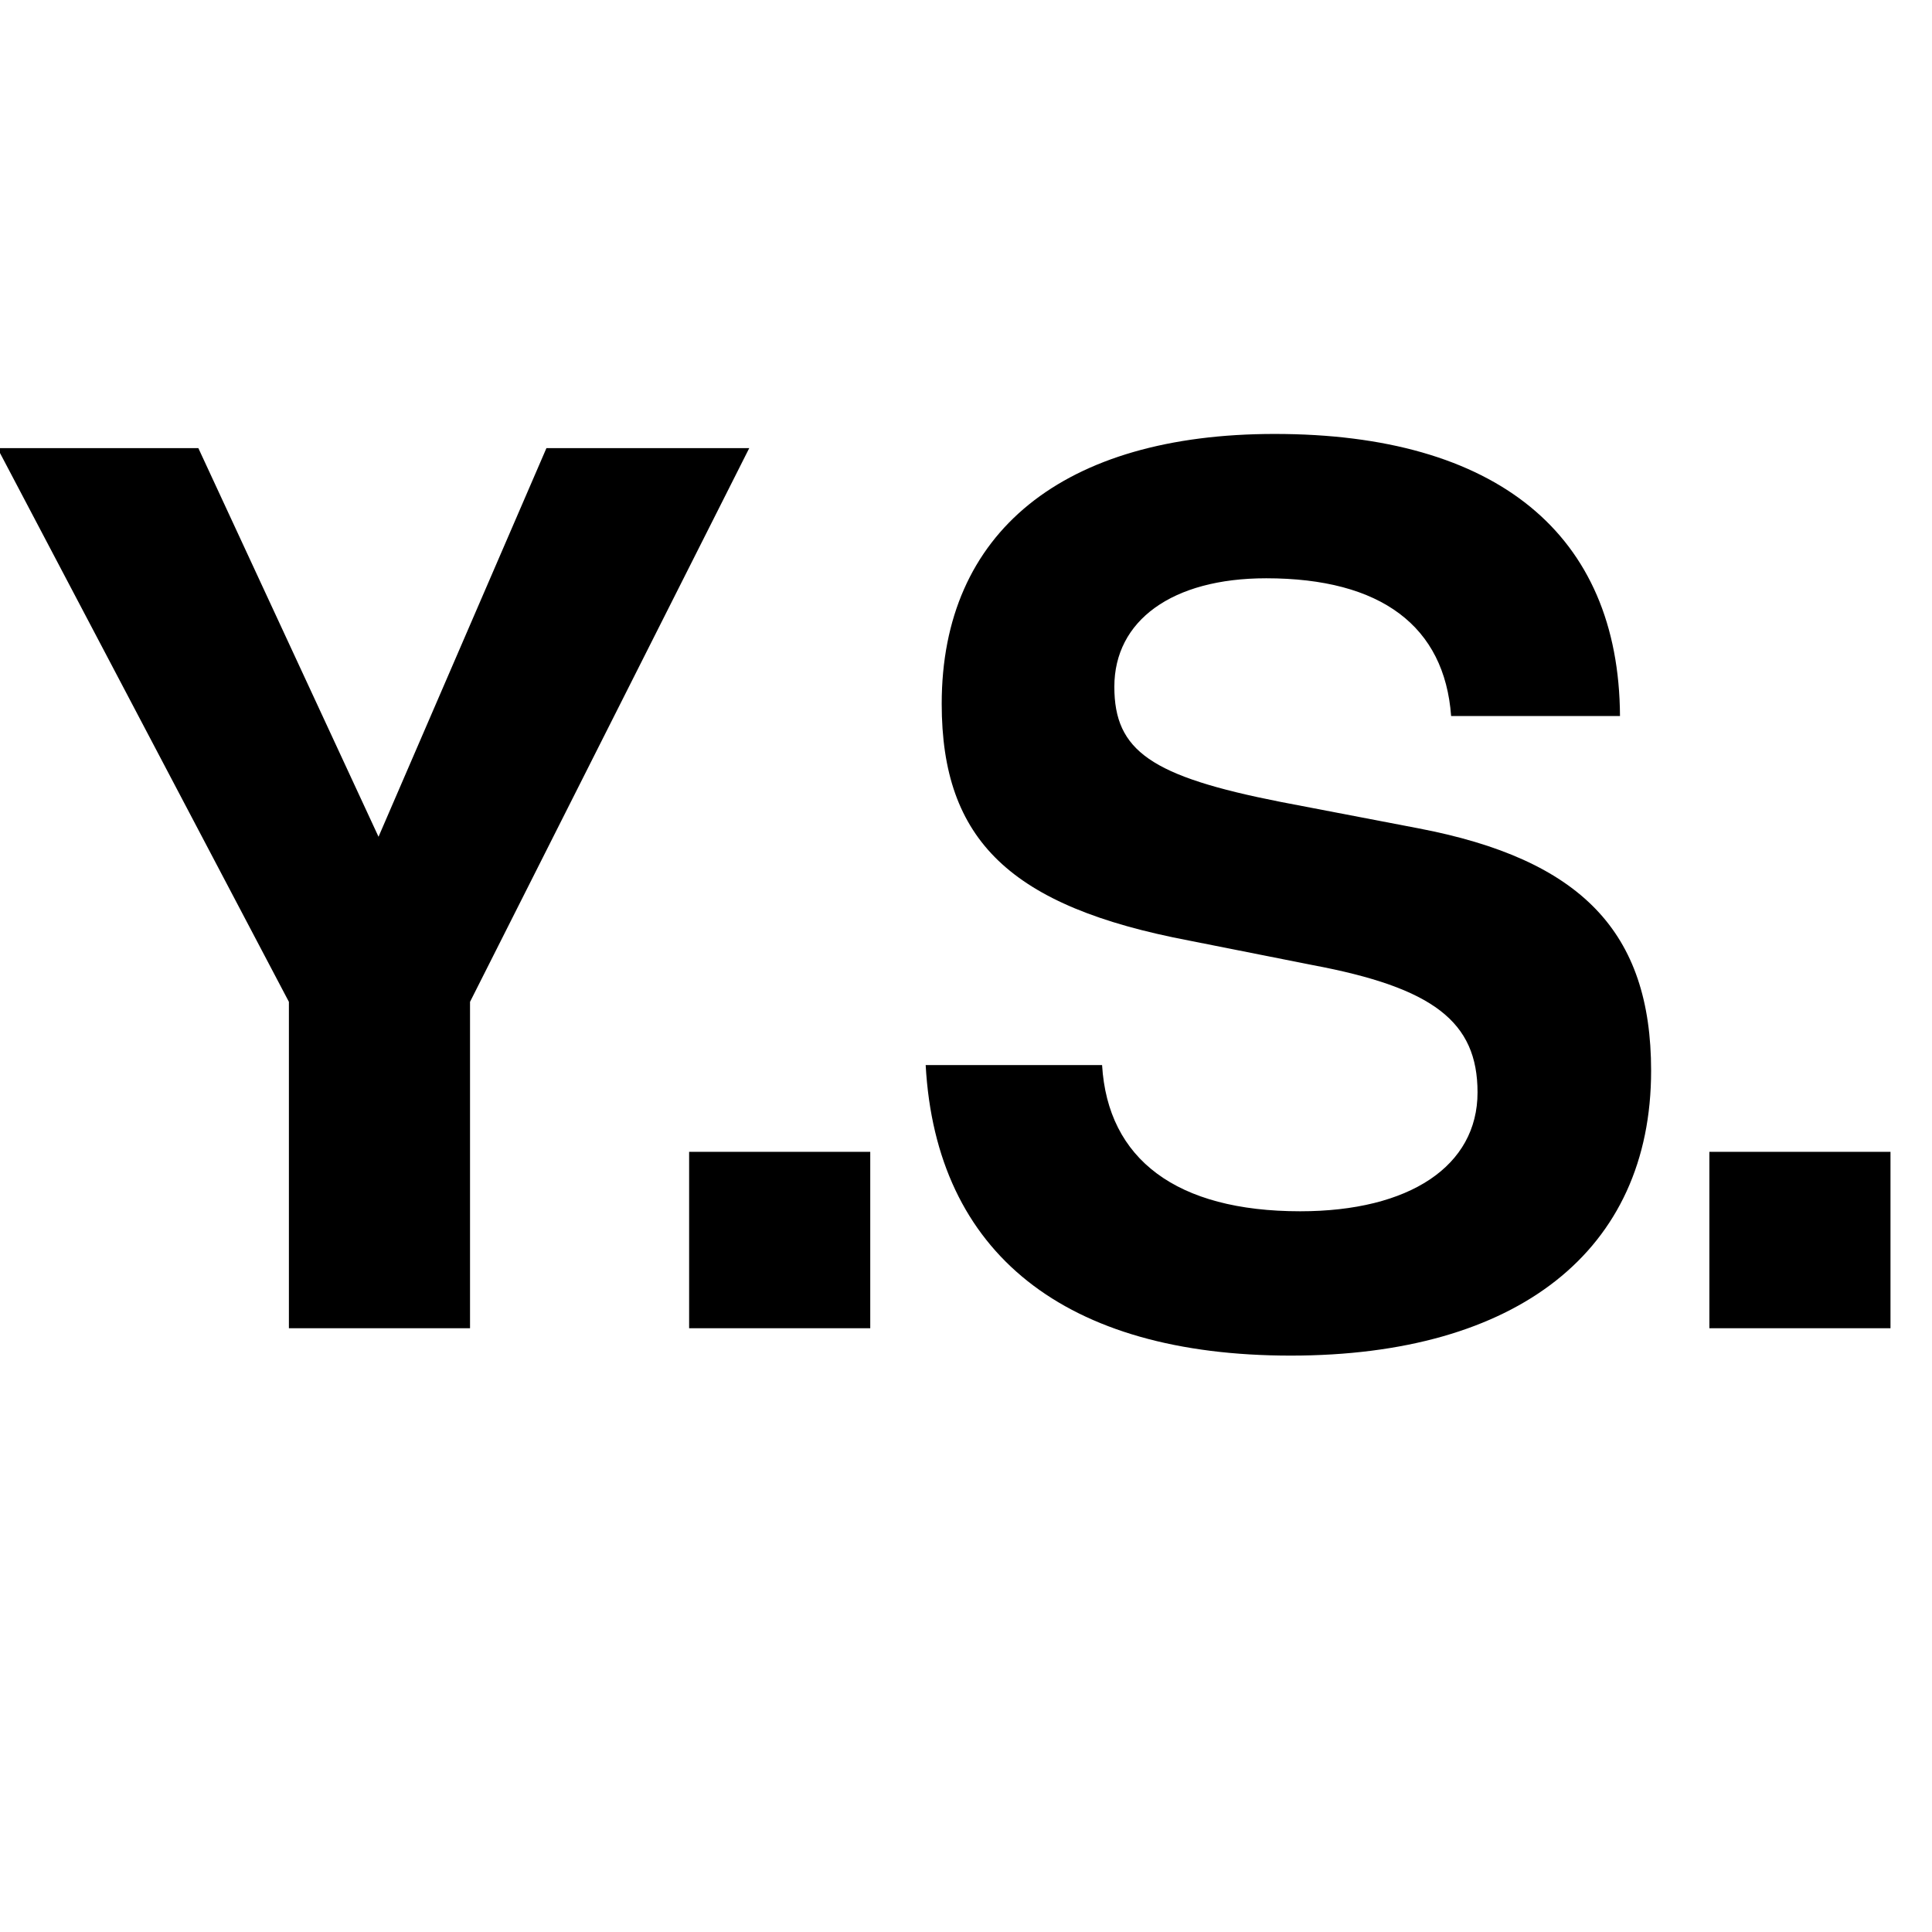
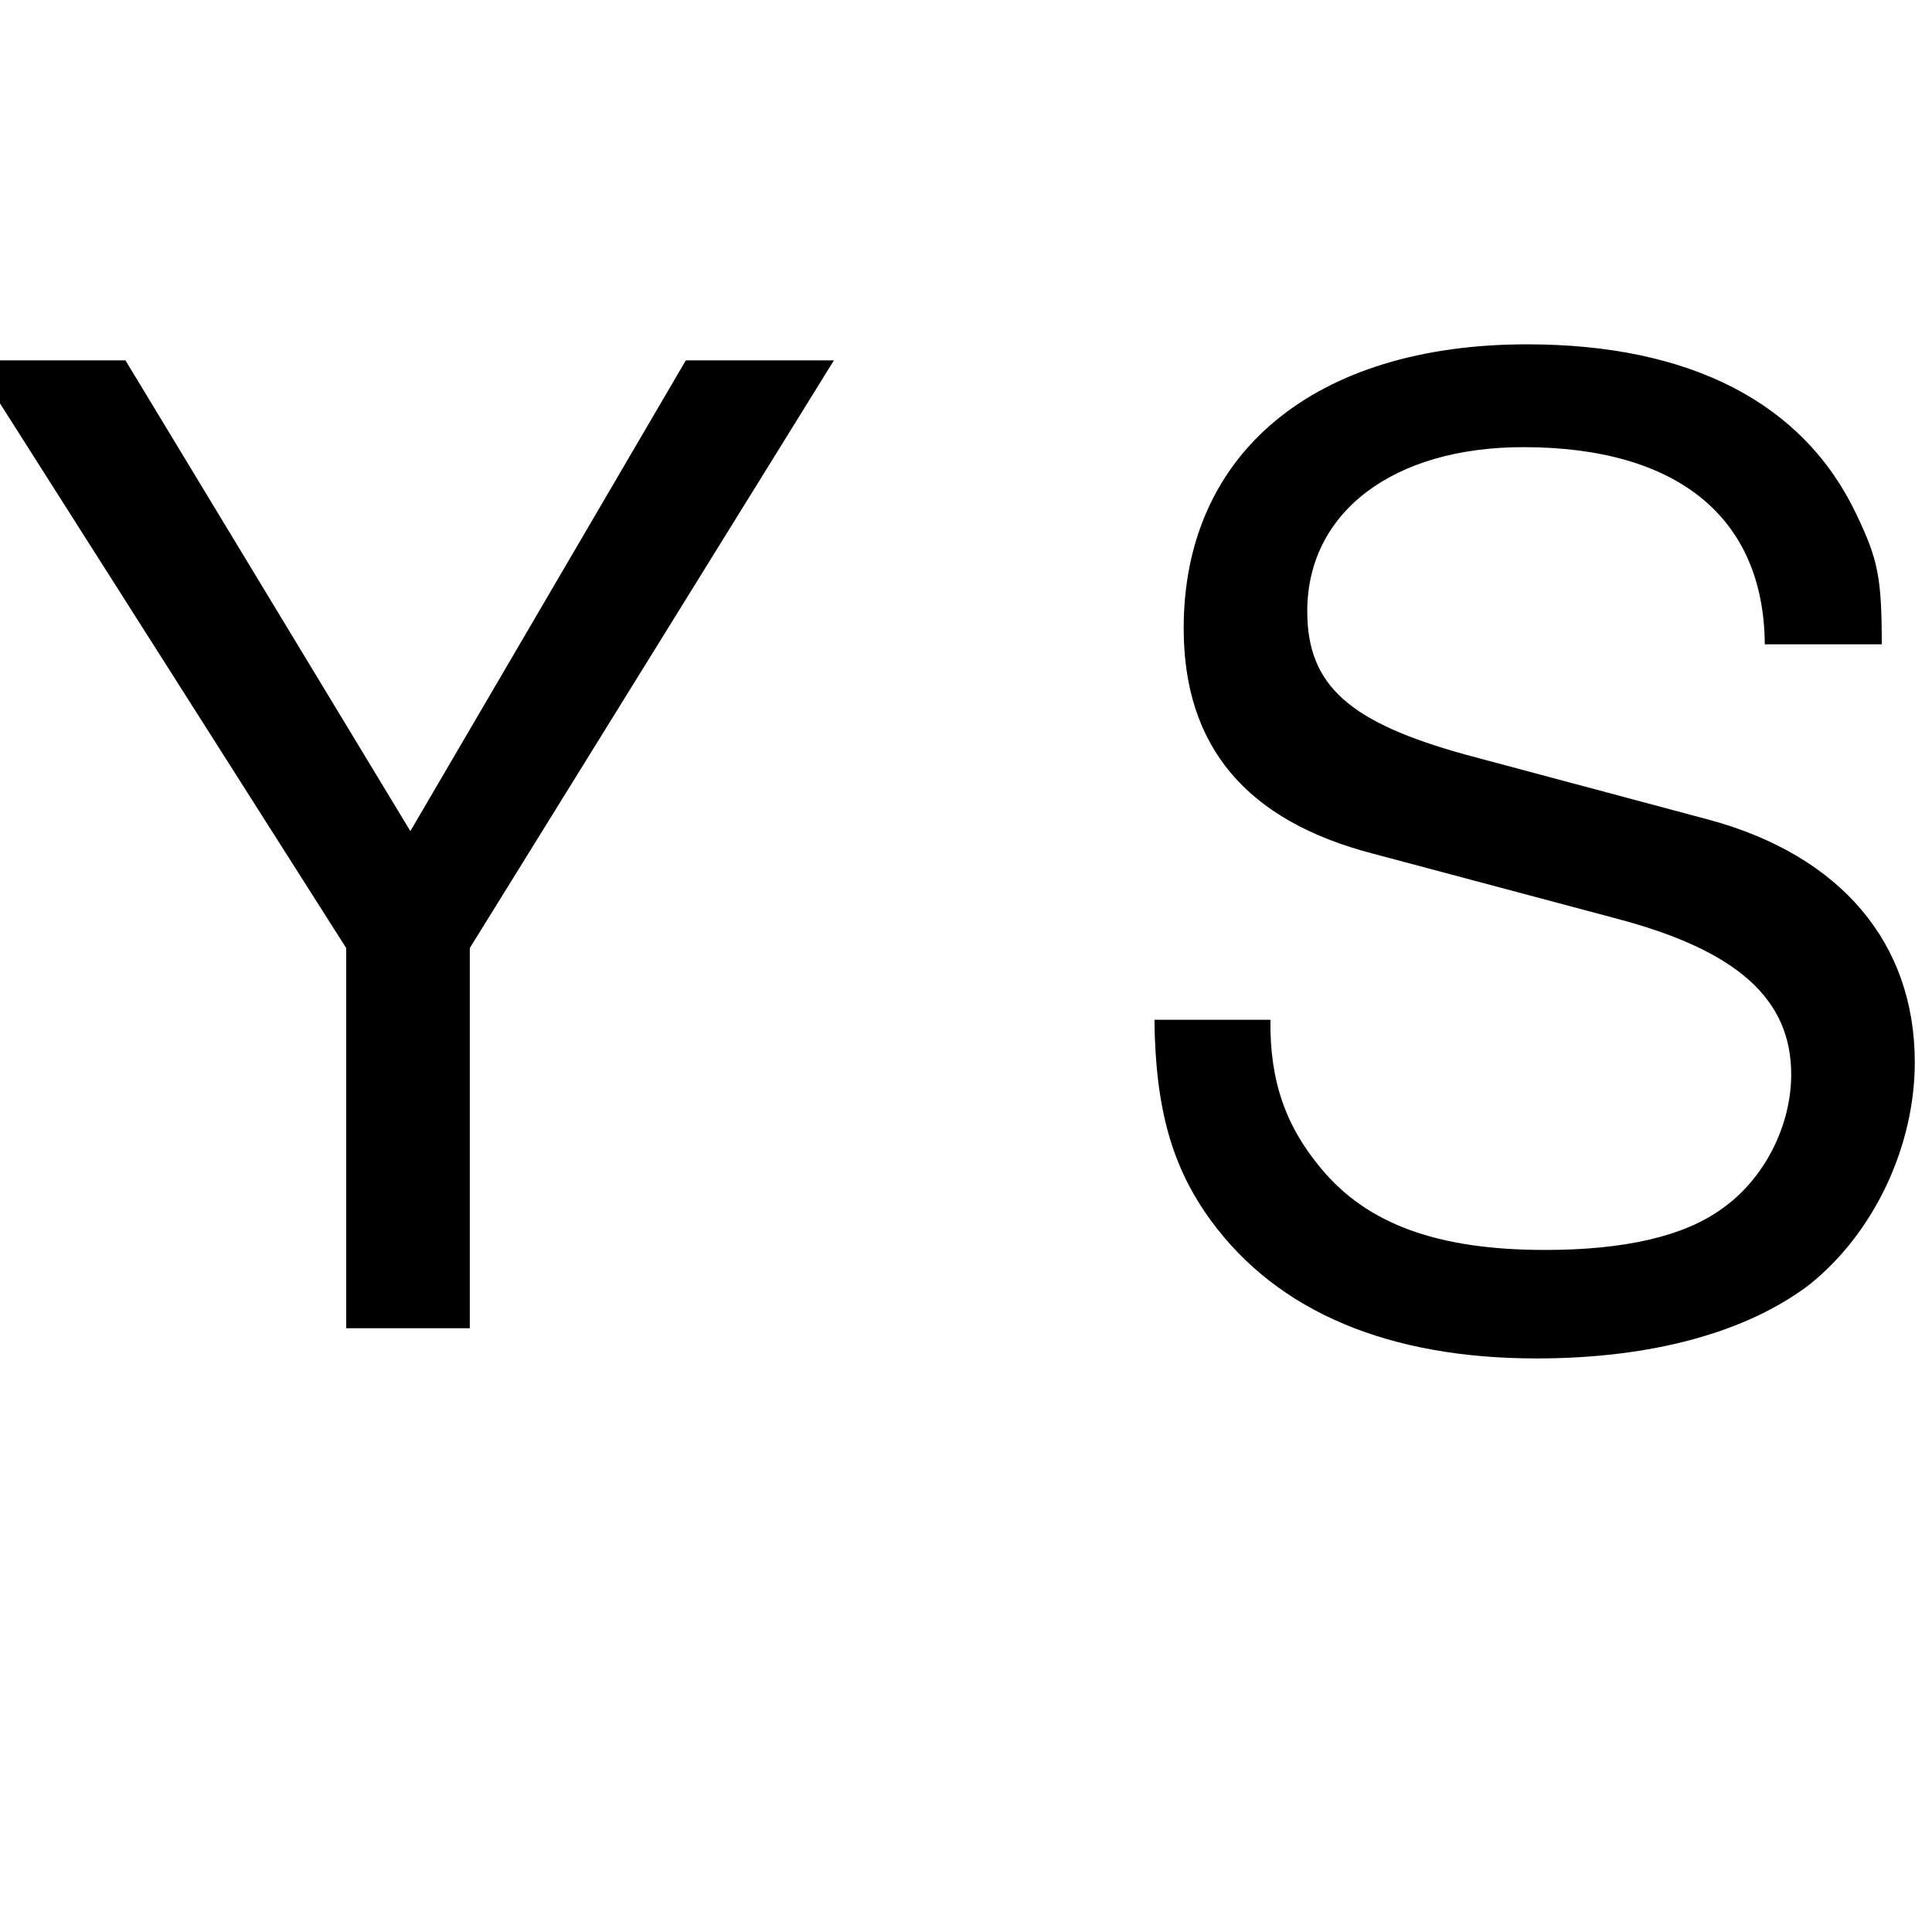
<svg xmlns="http://www.w3.org/2000/svg" viewBox="0 0 32 32">
-   <text x="16" y="22" font-family="Arial Black, Helvetica, sans-serif" font-size="20" font-weight="700" fill="#000000" text-anchor="middle" letter-spacing="-1">
-         Y.S.
+   <text x="16" y="22" font-family="Arial Black, Helvetica, sans-serif" font-size="22" font-weight="500" fill="#000000" text-anchor="middle" letter-spacing="-1">
+         Y S
    </text>
</svg>
